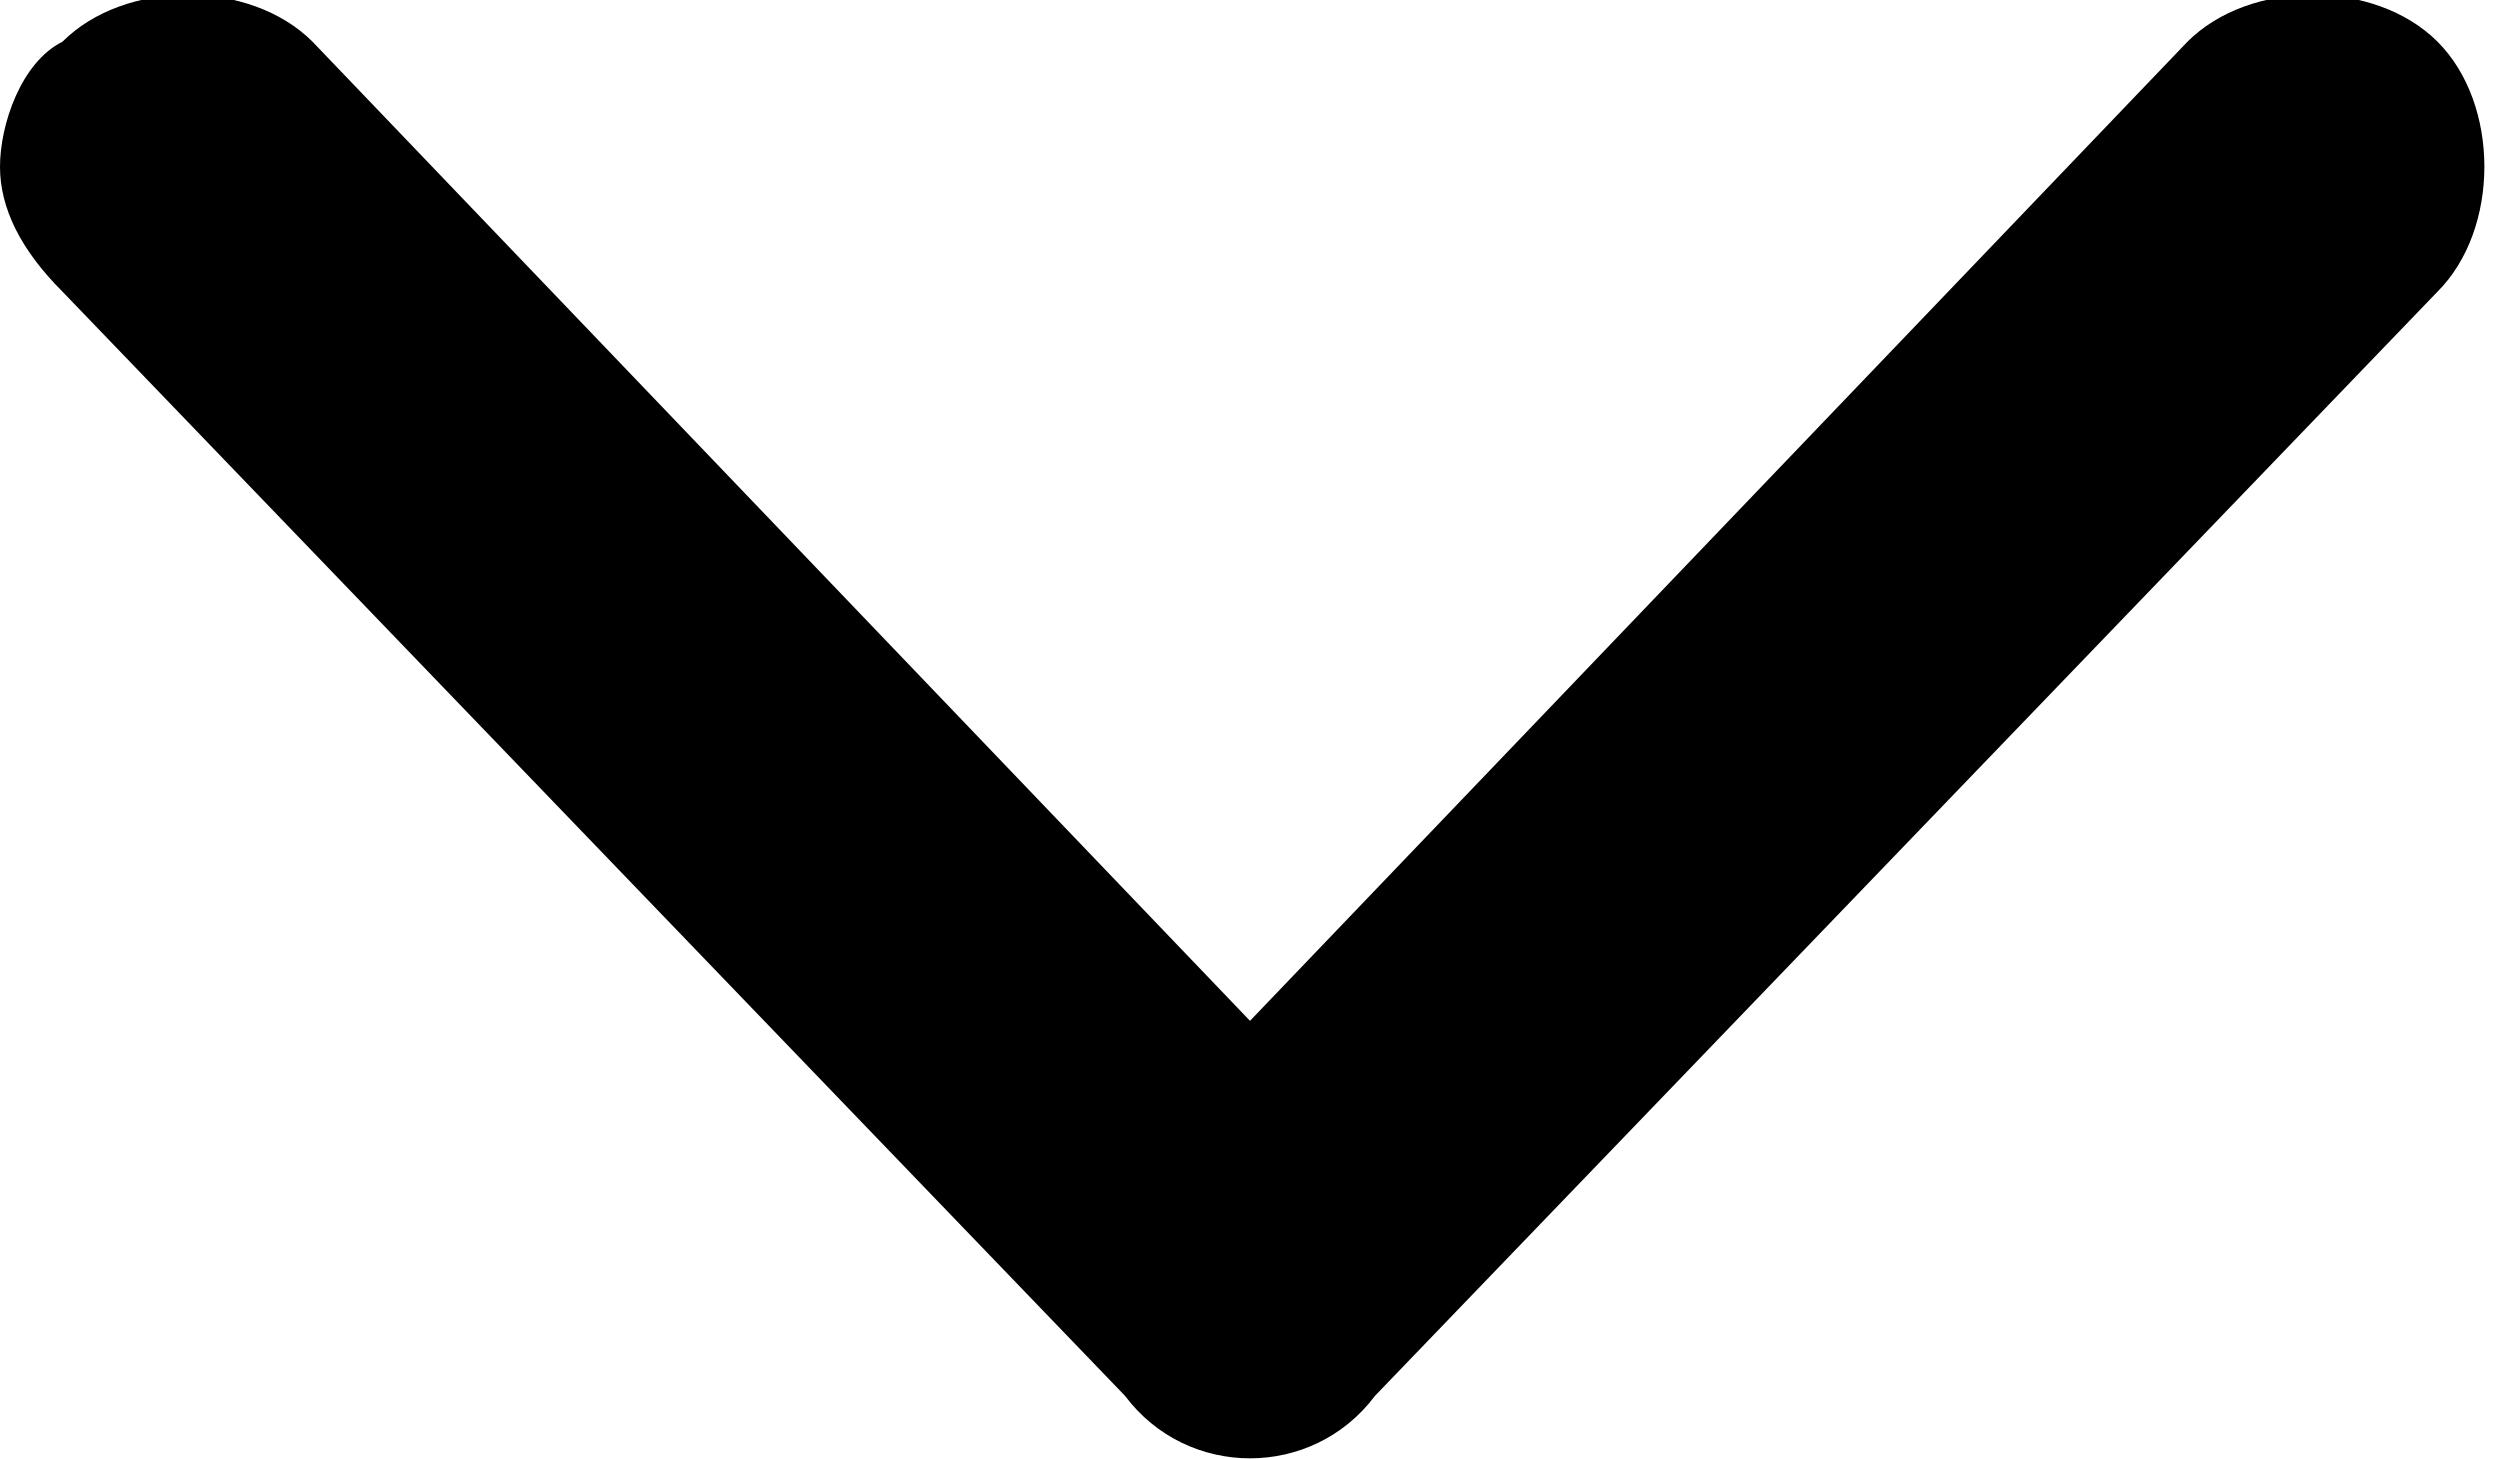
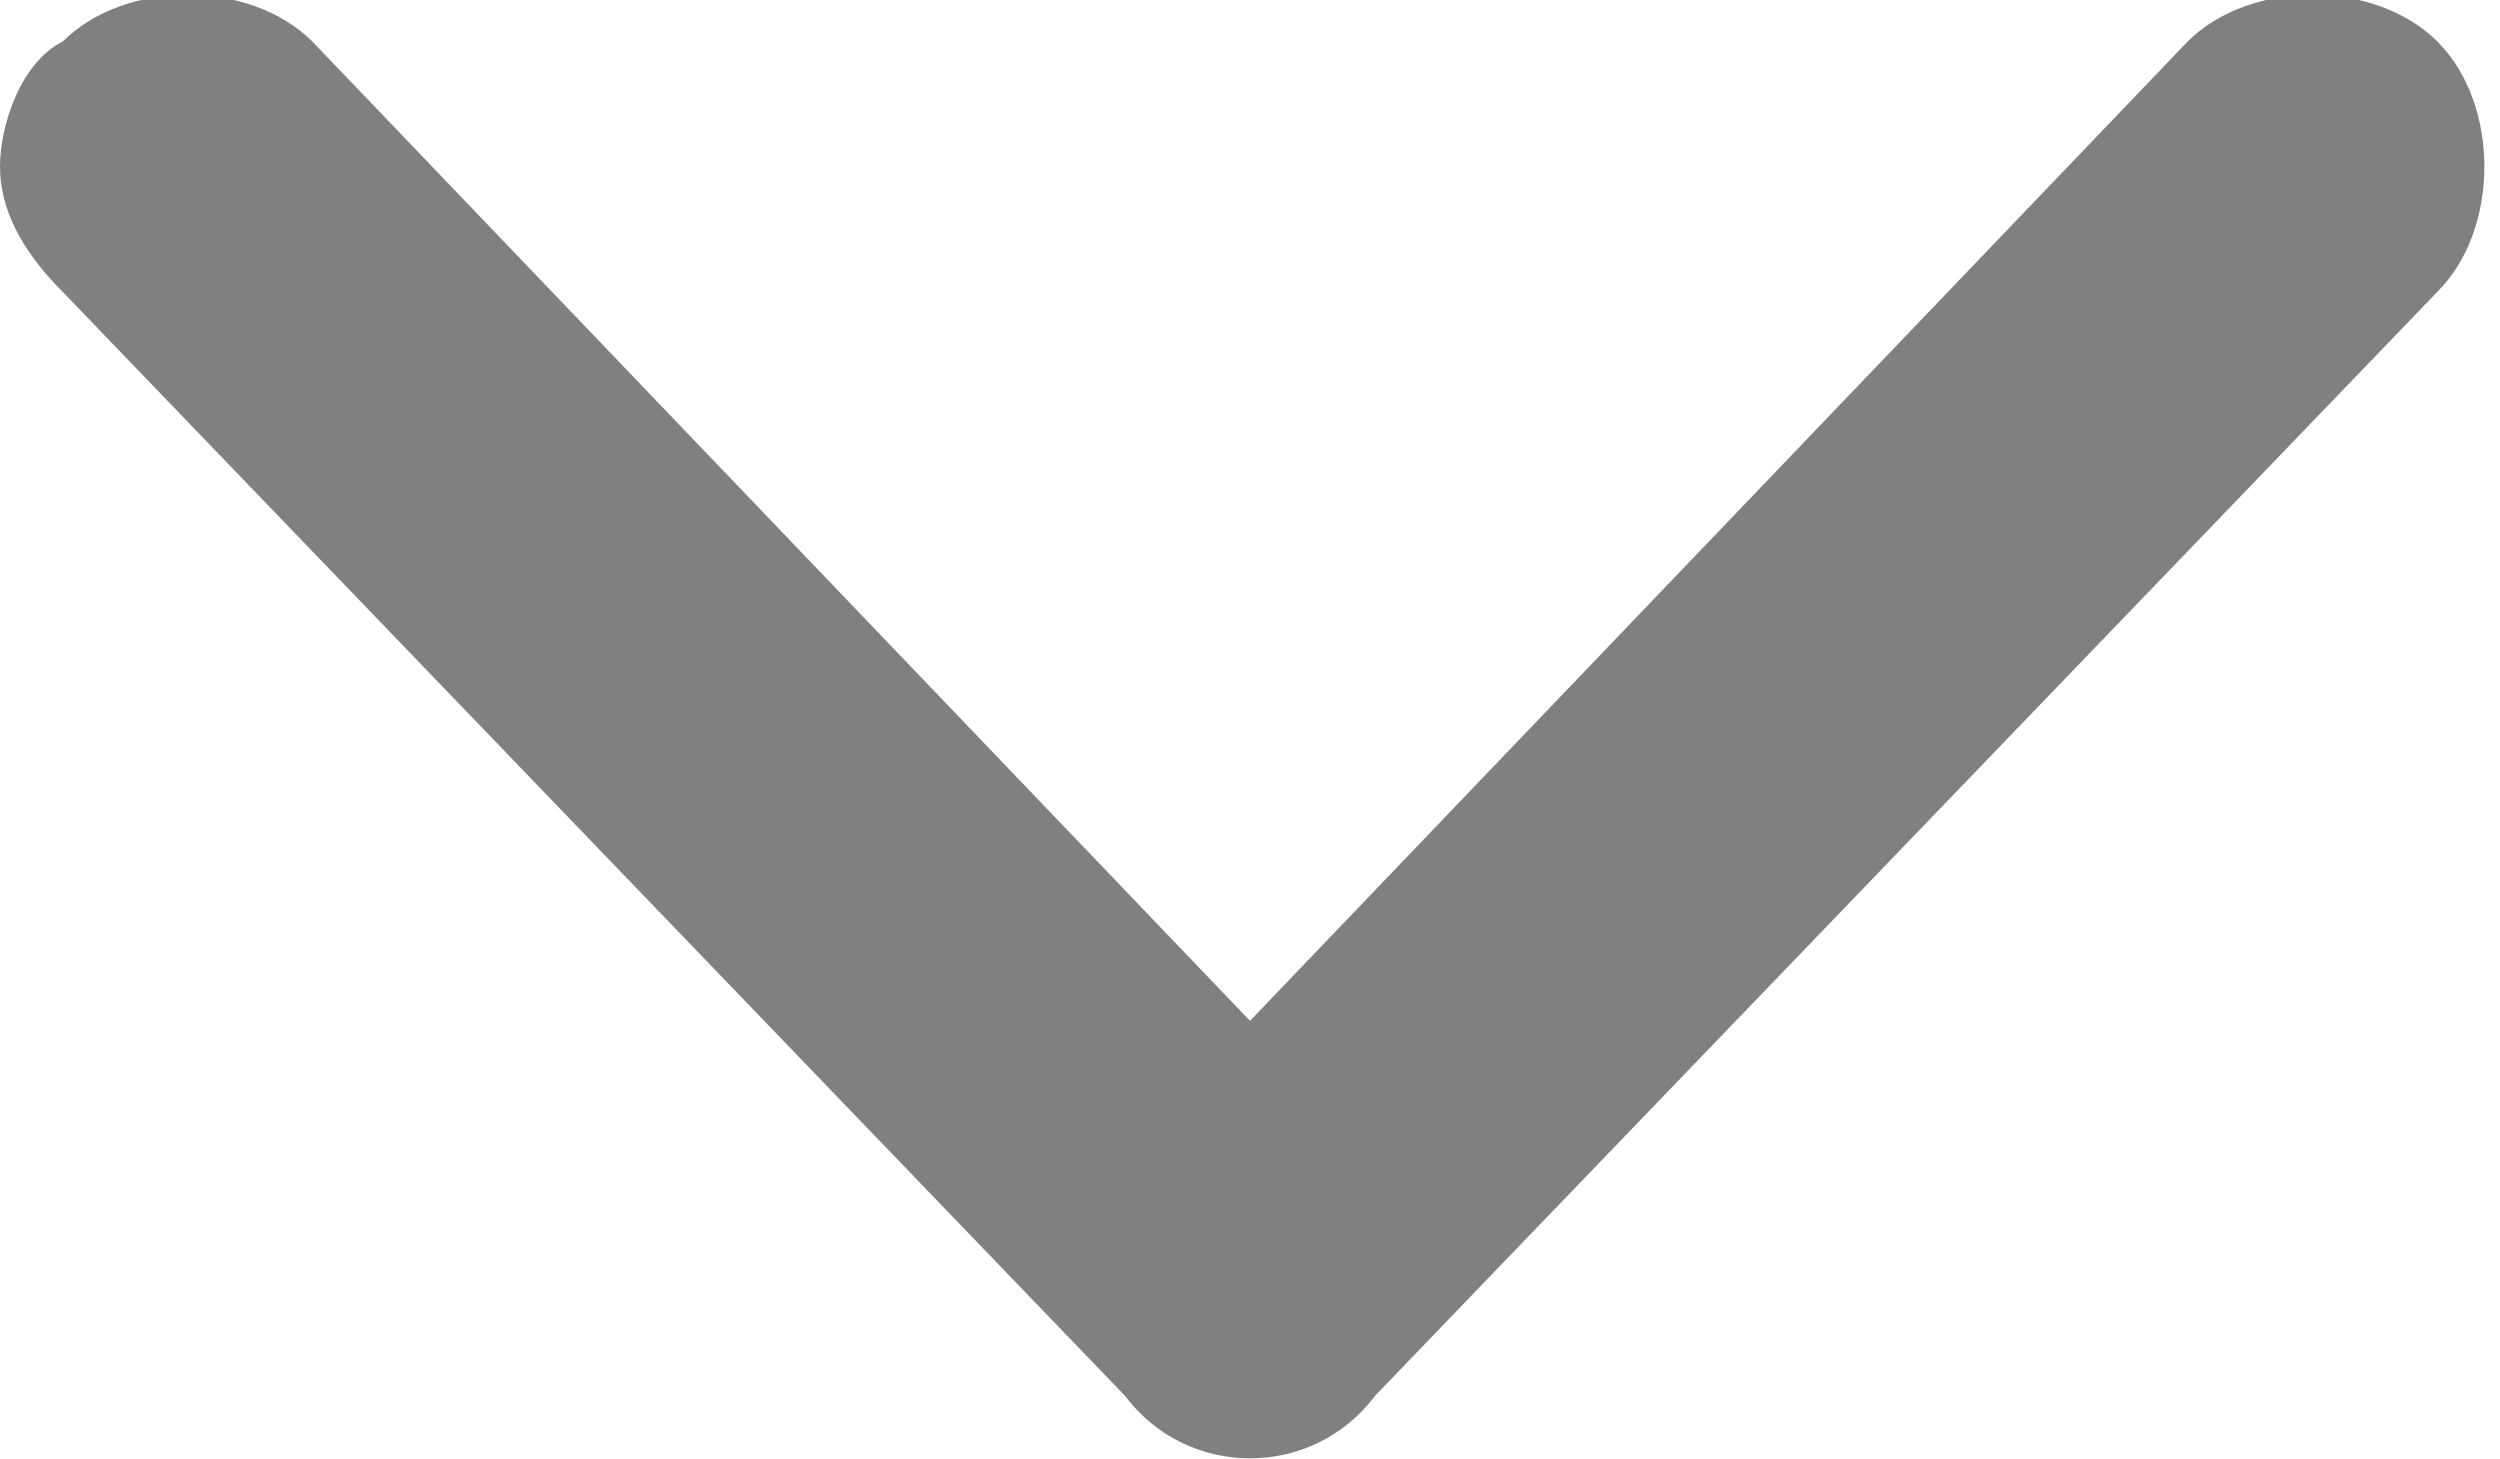
<svg xmlns="http://www.w3.org/2000/svg" width="12" height="7" viewBox="0 0 12 7" fill="none">
-   <path d="M6.6 6.7L11.7 1.4C12 1.1 12 0.5 11.7 0.2C11.4 -0.1 10.8 -0.1 10.5 0.2L6 4.9L1.5 0.2C1.2 -0.1 0.6 -0.1 0.3 0.2C0.1 0.3 0 0.6 0 0.8C0 1 0.1 1.2 0.3 1.4L5.4 6.7C5.7 7.1 6.3 7.1 6.6 6.7Z" fill="black" />
+   <path d="M6.6 6.7L11.7 1.4C12 1.1 12 0.5 11.7 0.2C11.4 -0.1 10.8 -0.1 10.5 0.2L6 4.9L1.5 0.2C1.2 -0.1 0.6 -0.1 0.3 0.2C0.1 0.3 0 0.6 0 0.8C0 1 0.1 1.2 0.3 1.4L5.4 6.7C5.7 7.1 6.3 7.1 6.6 6.7Z" fill="grey" />
</svg>
